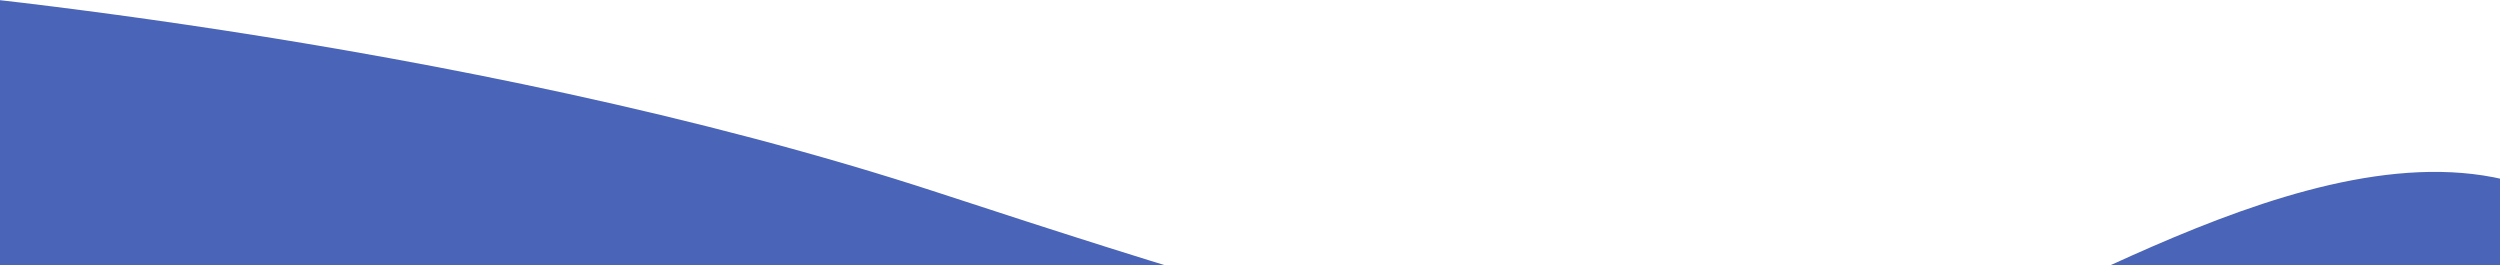
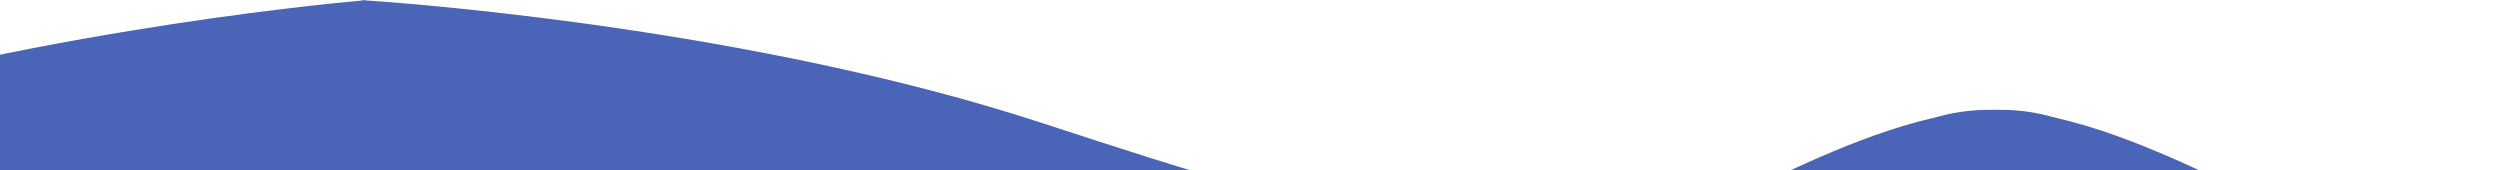
- <svg xmlns="http://www.w3.org/2000/svg" width="1918" height="203" viewBox="0 0 1918 203">
-   <g>
-     <g>
-       <path fill="#4a64b8" d="M-96.897-9.89s445.785 36.188 817.272 157.906c371.487 121.72 550.674 171.066 760.456 115.14 94.842-25.284 332.153-190.804 485.118-108.56V1256.65h-2102.18z" />
-     </g>
-   </g>
+ <svg xmlns="http://www.w3.org/2000/svg" viewBox="0 0 3000 203" fill="#4a64b8">
+   <path d="M431.6 4.9c.1-2.7 2.4-4.8 5.1-4.6 49.7 3.3 466.3 33.4 815 147.7 371.5 121.7 550.7 171.1 760.5 115.1 94.8-25.3 332.2-190.8 485.1-108.6v1102.1H395.2L431.6 4.9z" />
+   <path d="M441.8 6.4c-.2-3.5-3.3-6.2-6.8-5.8C381.4 5.3.9 42-343.6 154.9-715.1 276.6-894.3 326-1104 270c-94.8-25.3-332.2-190.8-485.1-108.6v1102.1H513L441.8 6.4zm3914.3-1.5c-.1-2.7-2.4-4.8-5.1-4.6-49.7 3.3-466.3 33.4-815 147.7-371.5 121.7-550.7 171.1-760.5 115.1-94.8-25.3-332.2-190.8-485.1-108.6v1102.1h2102.2L4356.1 4.9z" />
</svg>
